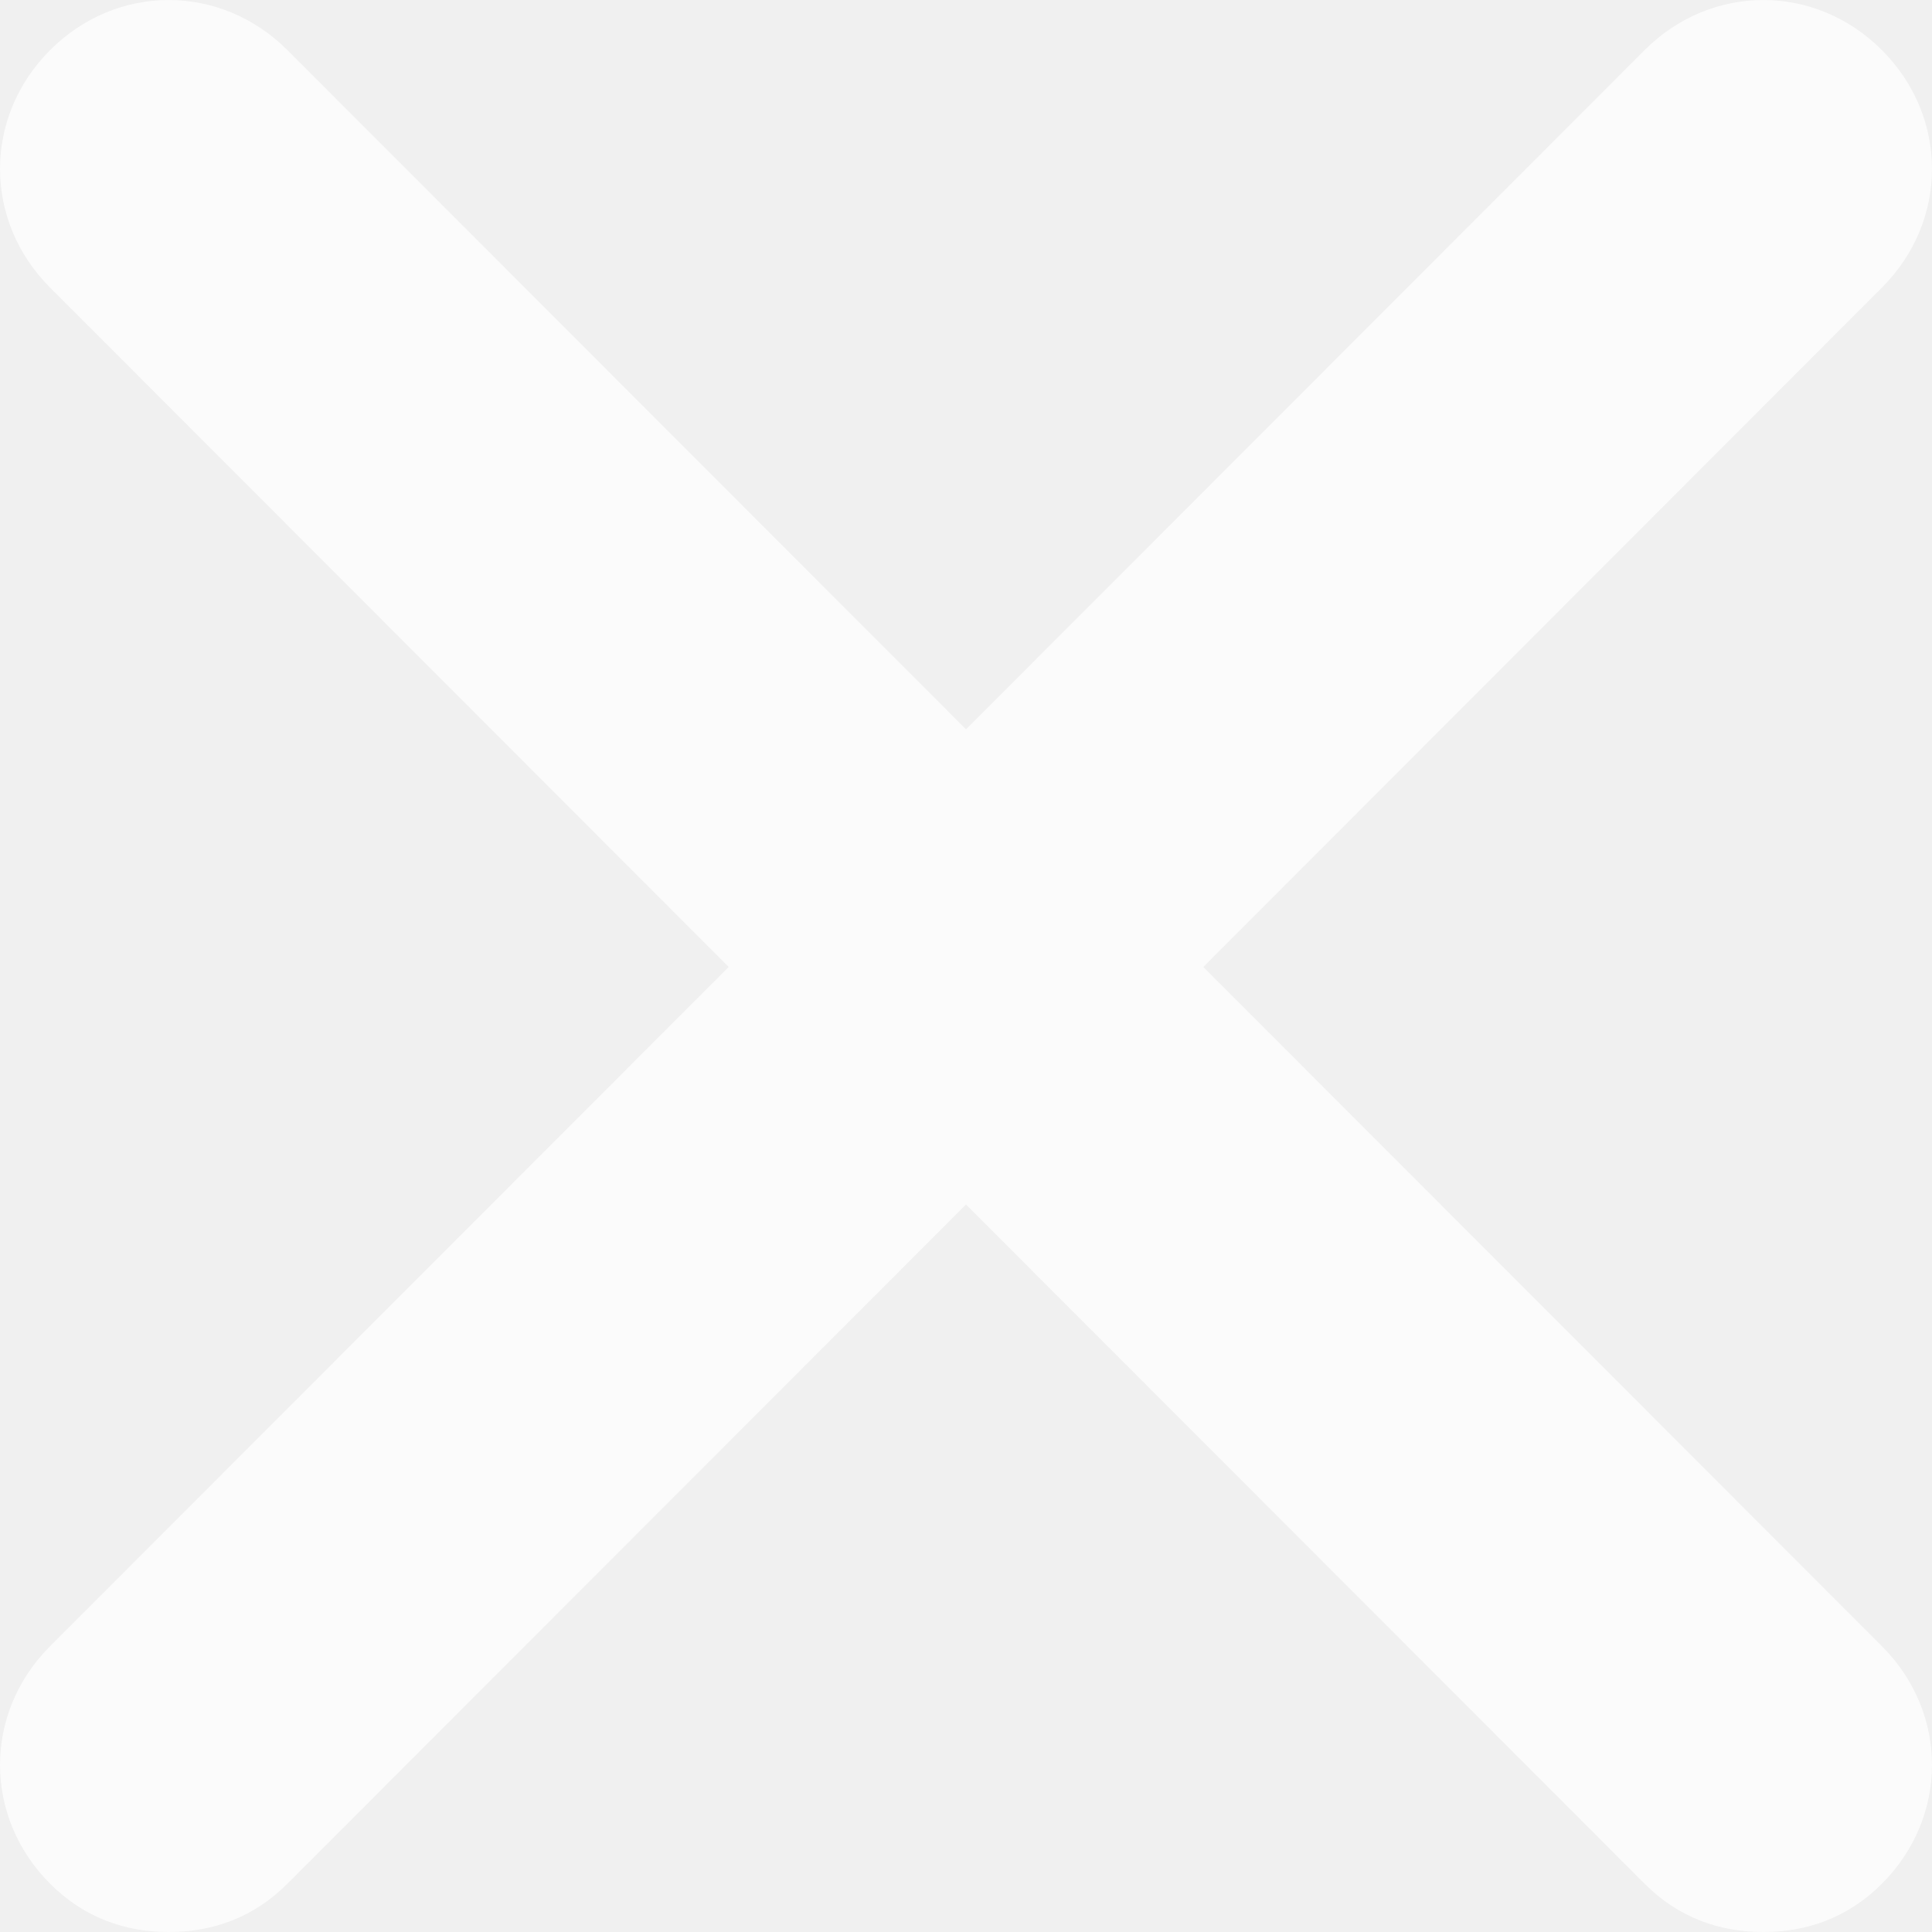
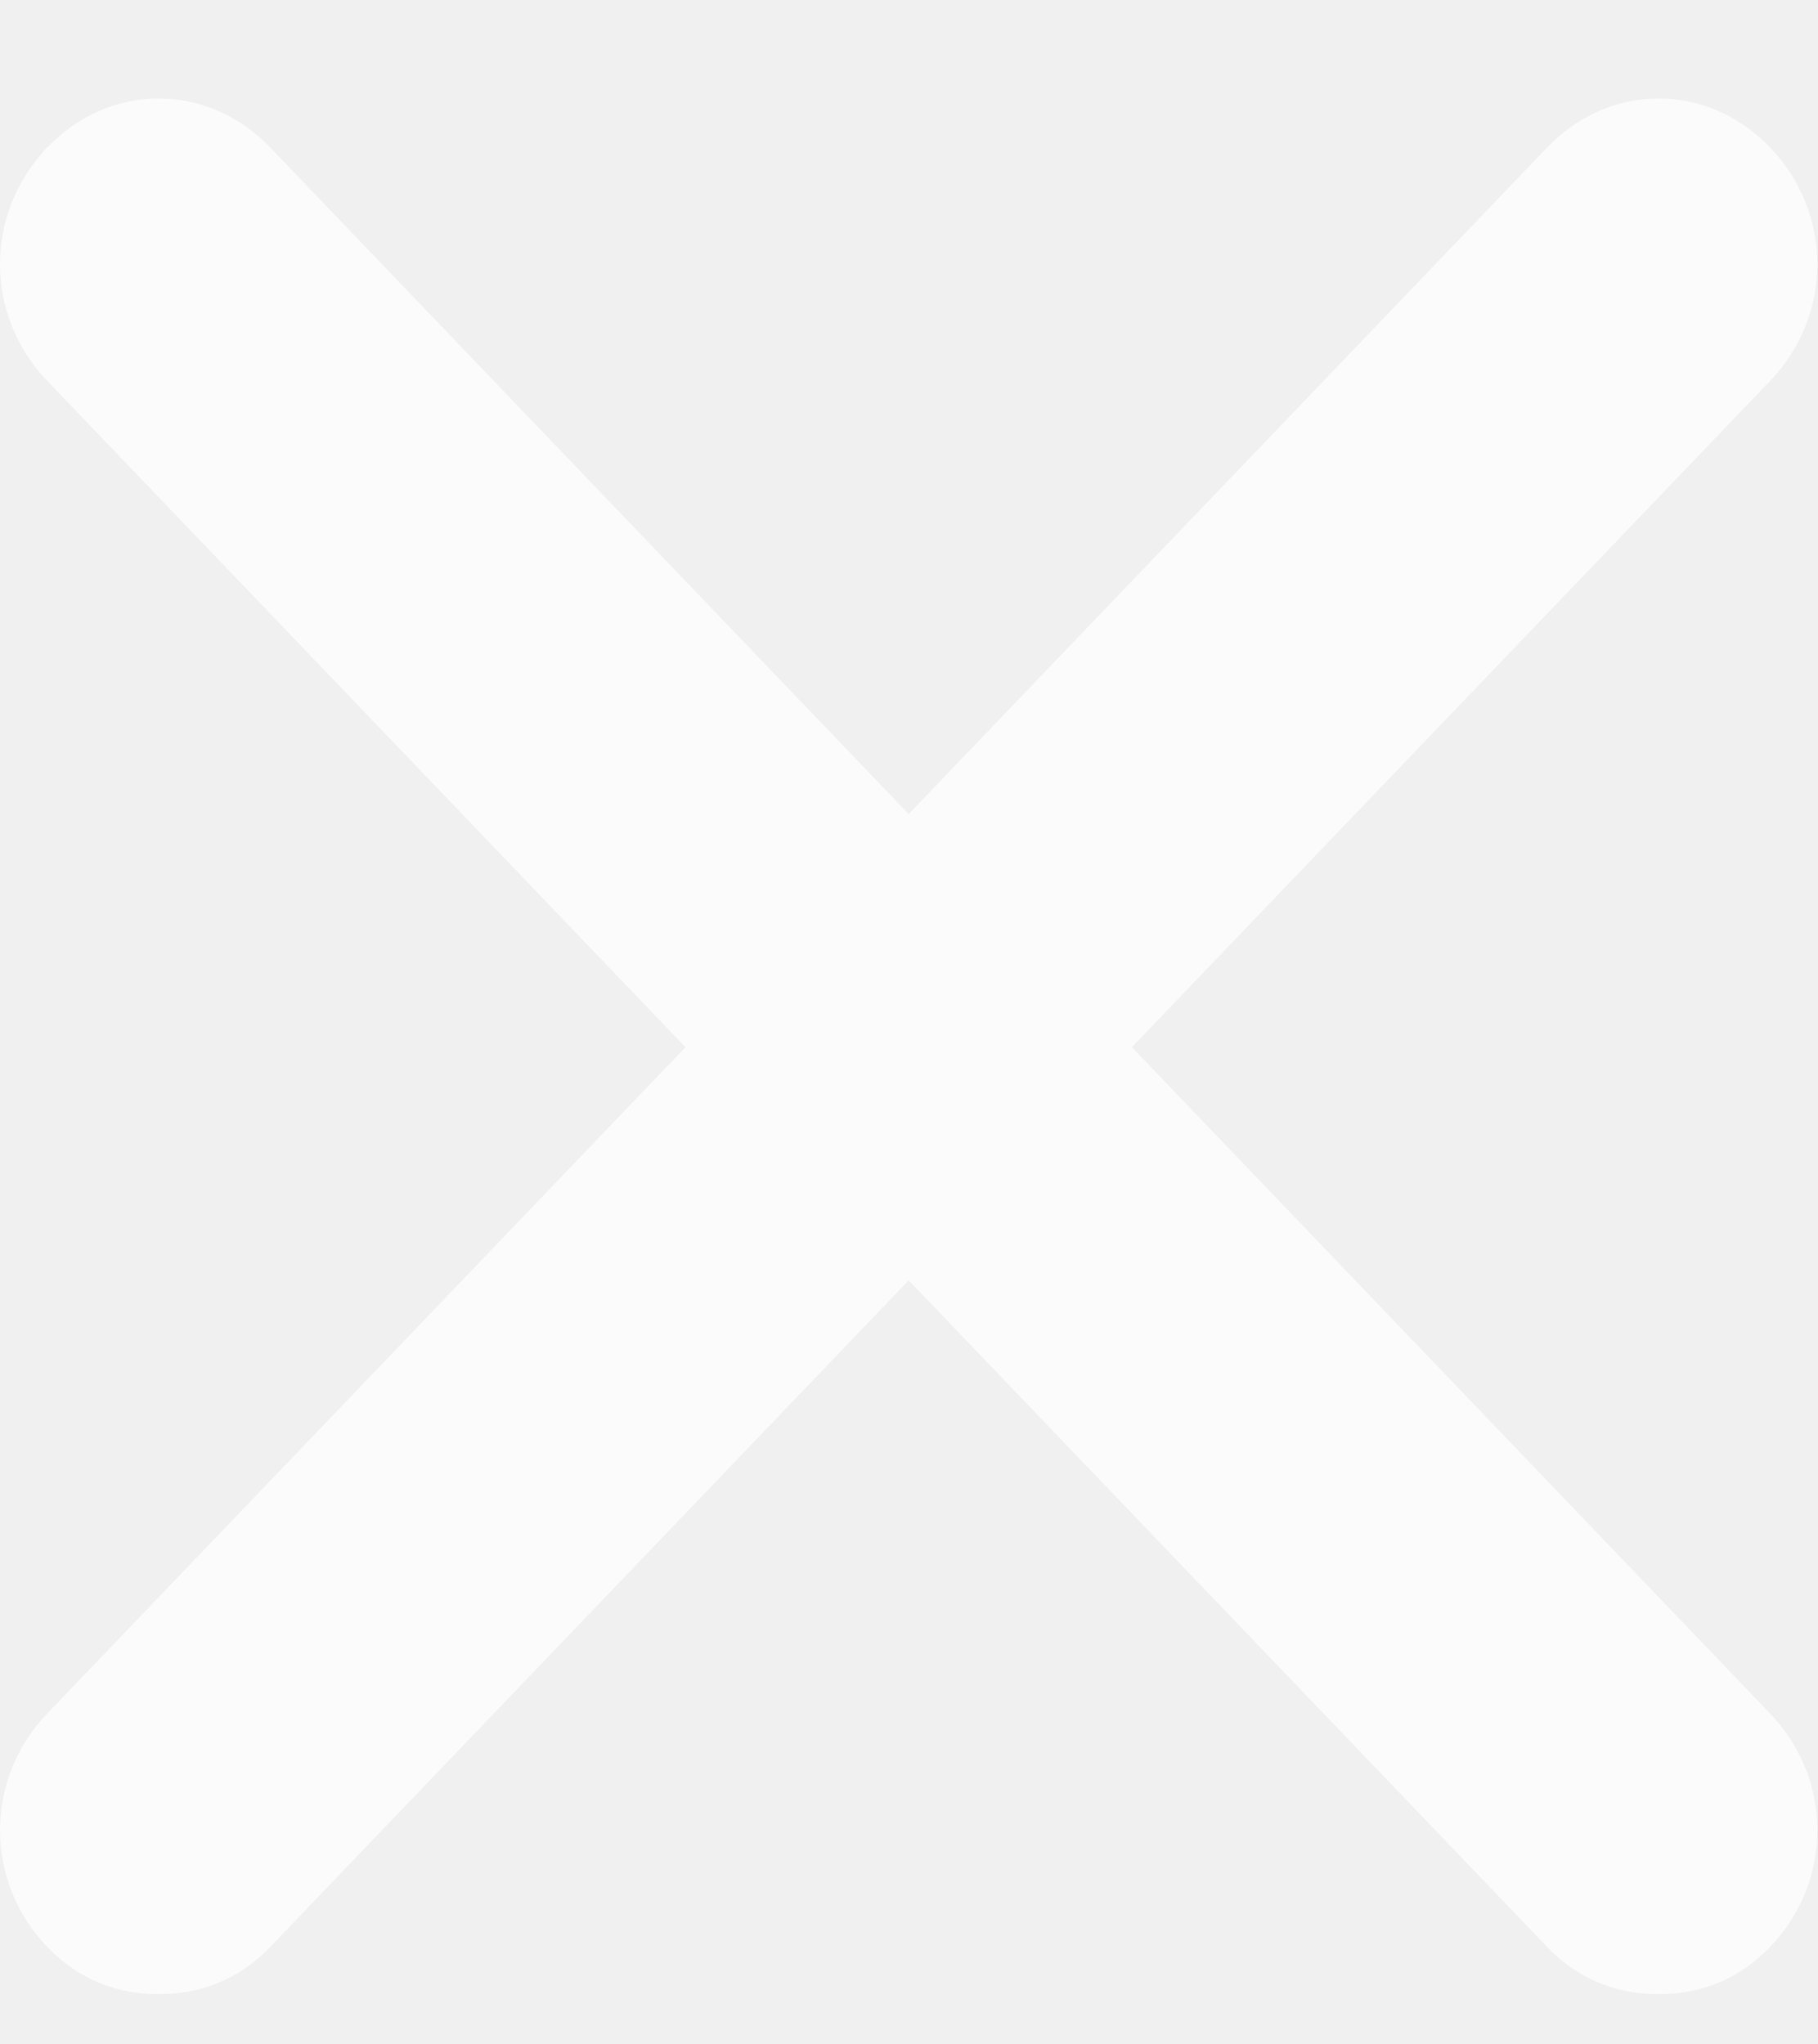
- <svg xmlns="http://www.w3.org/2000/svg" width="16" height="16" viewBox="0 0 16 16" fill="none">
-   <path d="M15.585 13.633C16.138 14.186 16.138 15.047 15.585 15.6C15.309 15.877 14.971 16 14.603 16C14.234 16 13.896 15.877 13.62 15.6L8 9.975L2.38 15.6C2.104 15.877 1.766 16 1.397 16C1.029 16 0.691 15.877 0.415 15.6C-0.138 15.047 -0.138 14.186 0.415 13.633L6.035 8.008L0.415 2.382C-0.138 1.829 -0.138 0.968 0.415 0.415C0.967 -0.138 1.827 -0.138 2.38 0.415L8 6.04L13.62 0.415C14.173 -0.138 15.033 -0.138 15.585 0.415C16.138 0.968 16.138 1.829 15.585 2.382L9.965 8.008L15.585 13.633Z" fill="white" fill-opacity="0.75" />
+ <svg xmlns="http://www.w3.org/2000/svg" width="16" height="18" viewBox="0 0 16 18" fill="none">
+   <path d="M15.585 15.091C16.138 15.669 16.138 16.567 15.585 17.144C15.309 17.433 14.971 17.561 14.603 17.561C14.234 17.561 13.896 17.433 13.62 17.144L8 11.275L2.38 17.144C2.104 17.433 1.766 17.561 1.397 17.561C1.029 17.561 0.691 17.433 0.415 17.144C-0.138 16.567 -0.138 15.669 0.415 15.091L6.035 9.222L0.415 3.353C-0.138 2.776 -0.138 1.877 0.415 1.3C0.967 0.723 1.827 0.723 2.38 1.3L8 7.169L13.62 1.3C14.173 0.723 15.033 0.723 15.585 1.3C16.138 1.877 16.138 2.776 15.585 3.353L9.965 9.222L15.585 15.091Z" fill="white" fill-opacity="0.75" />
</svg>
